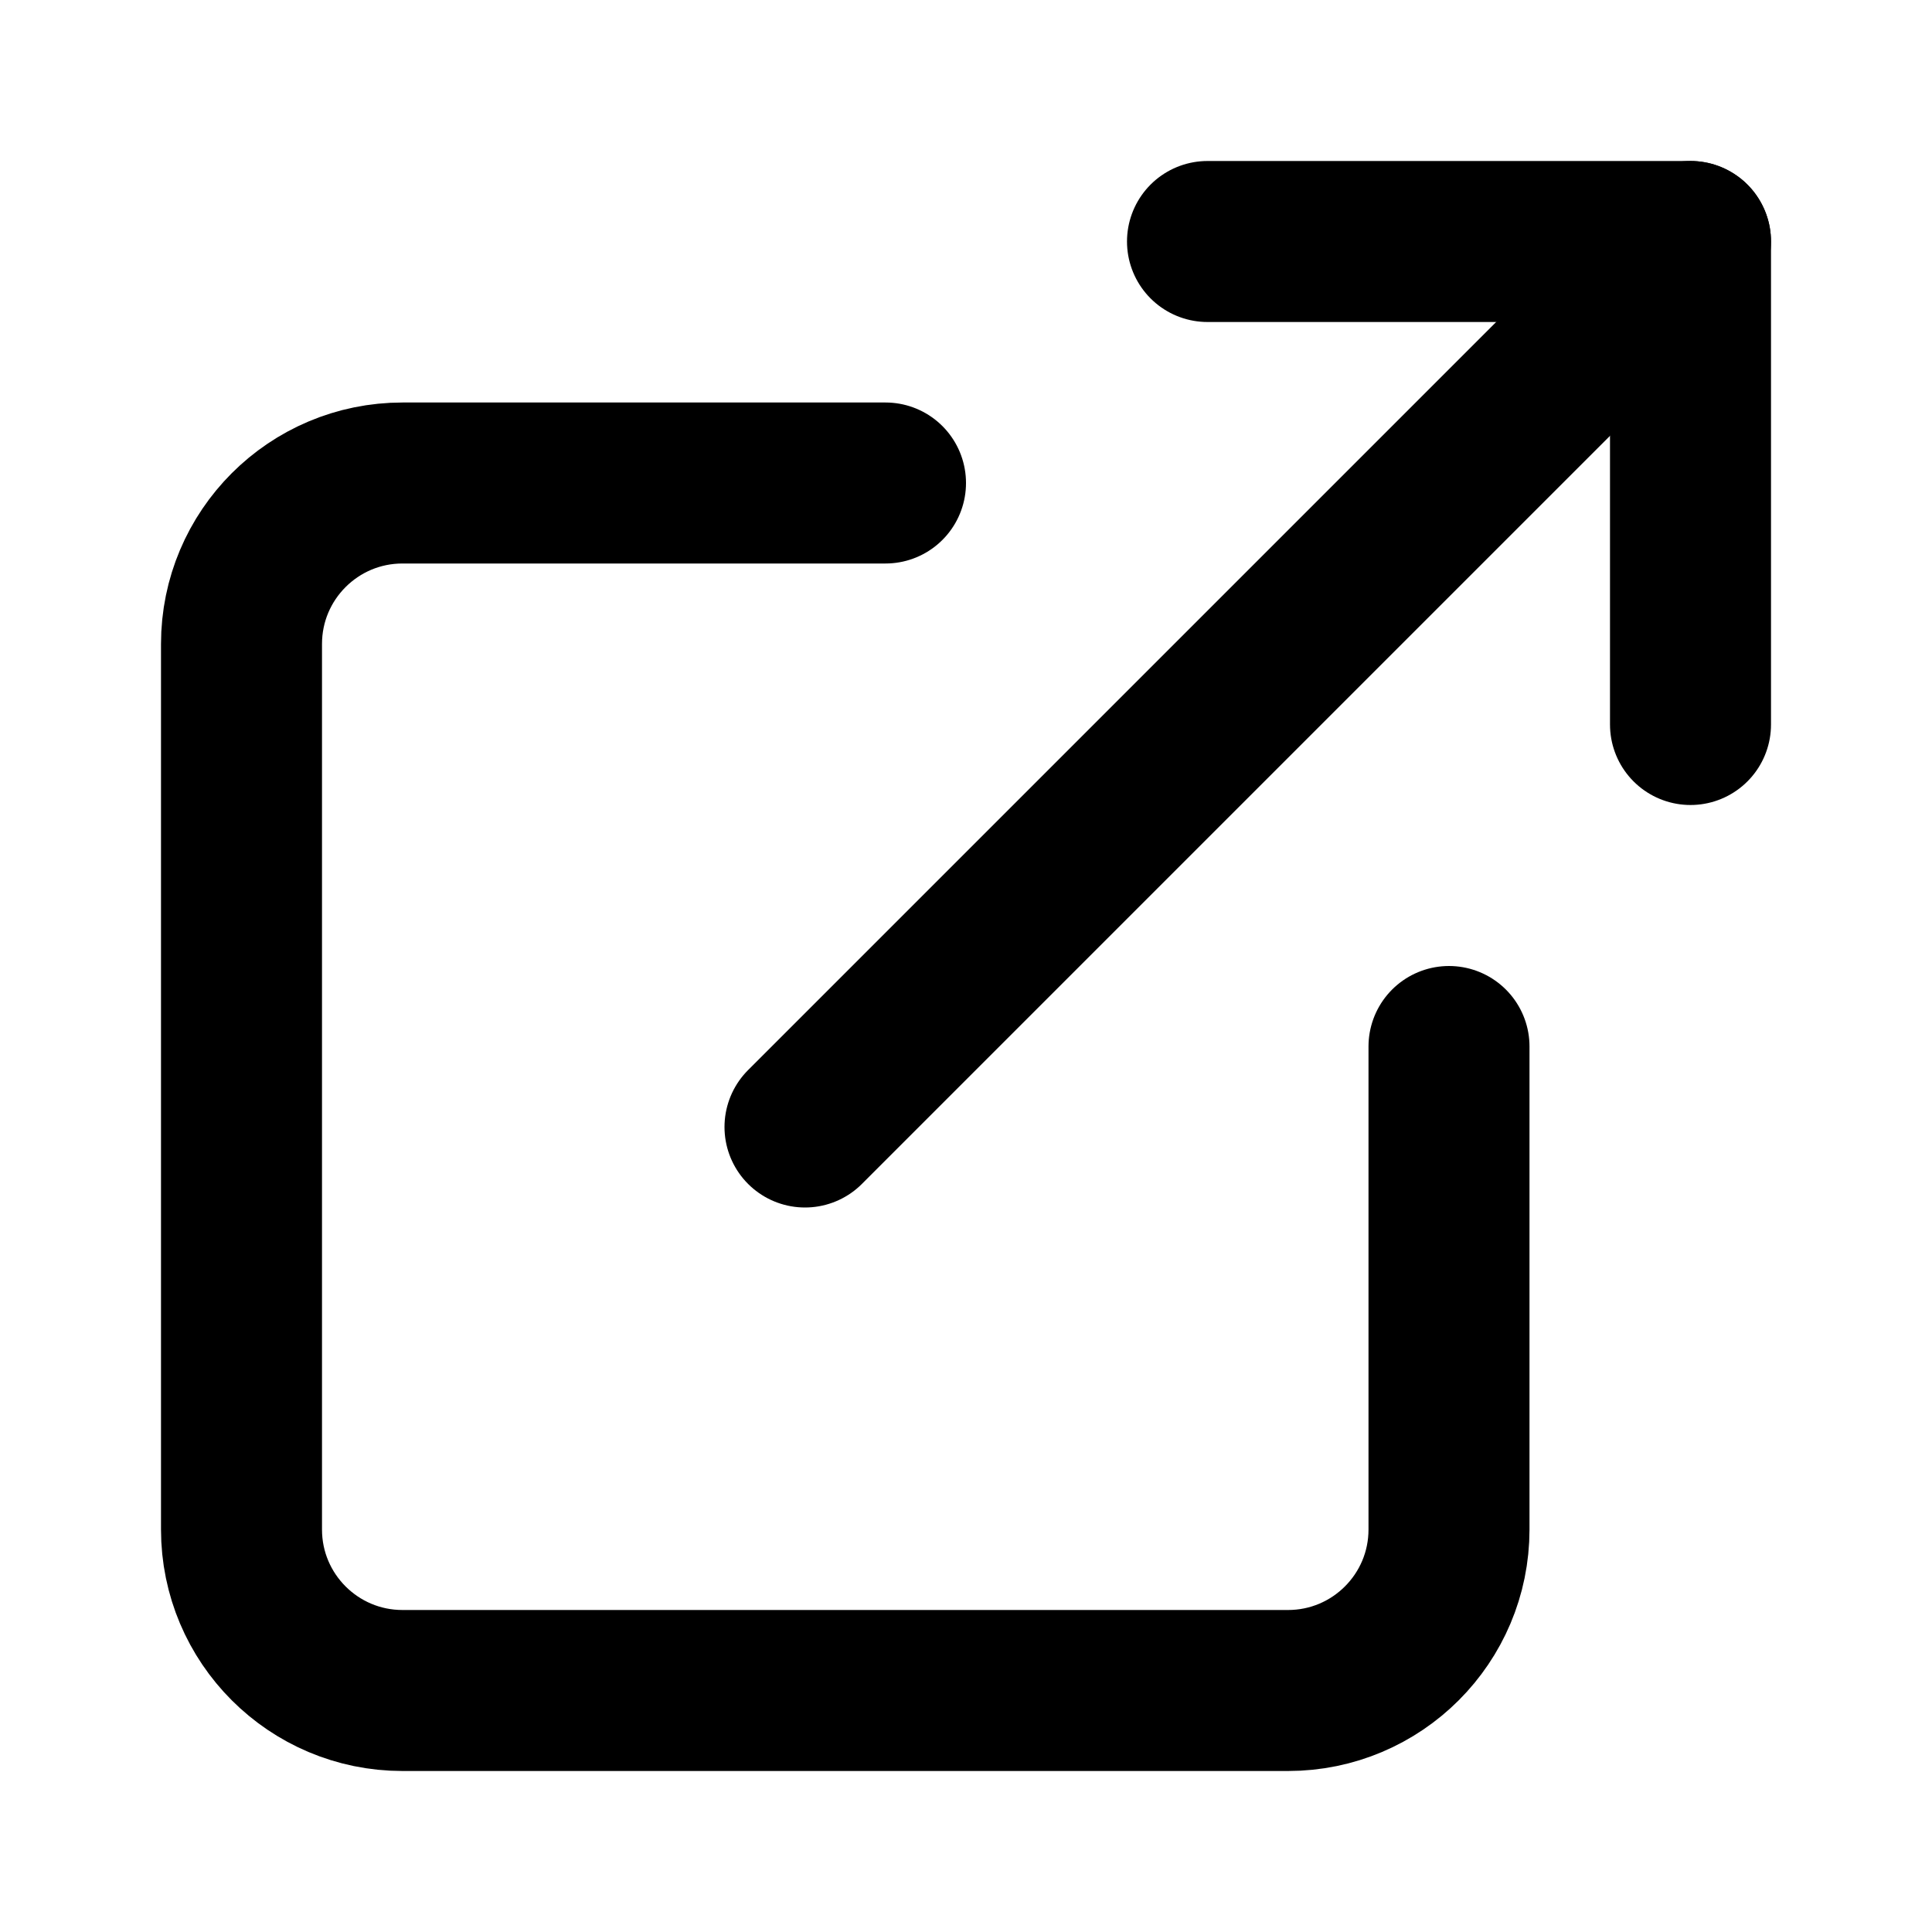
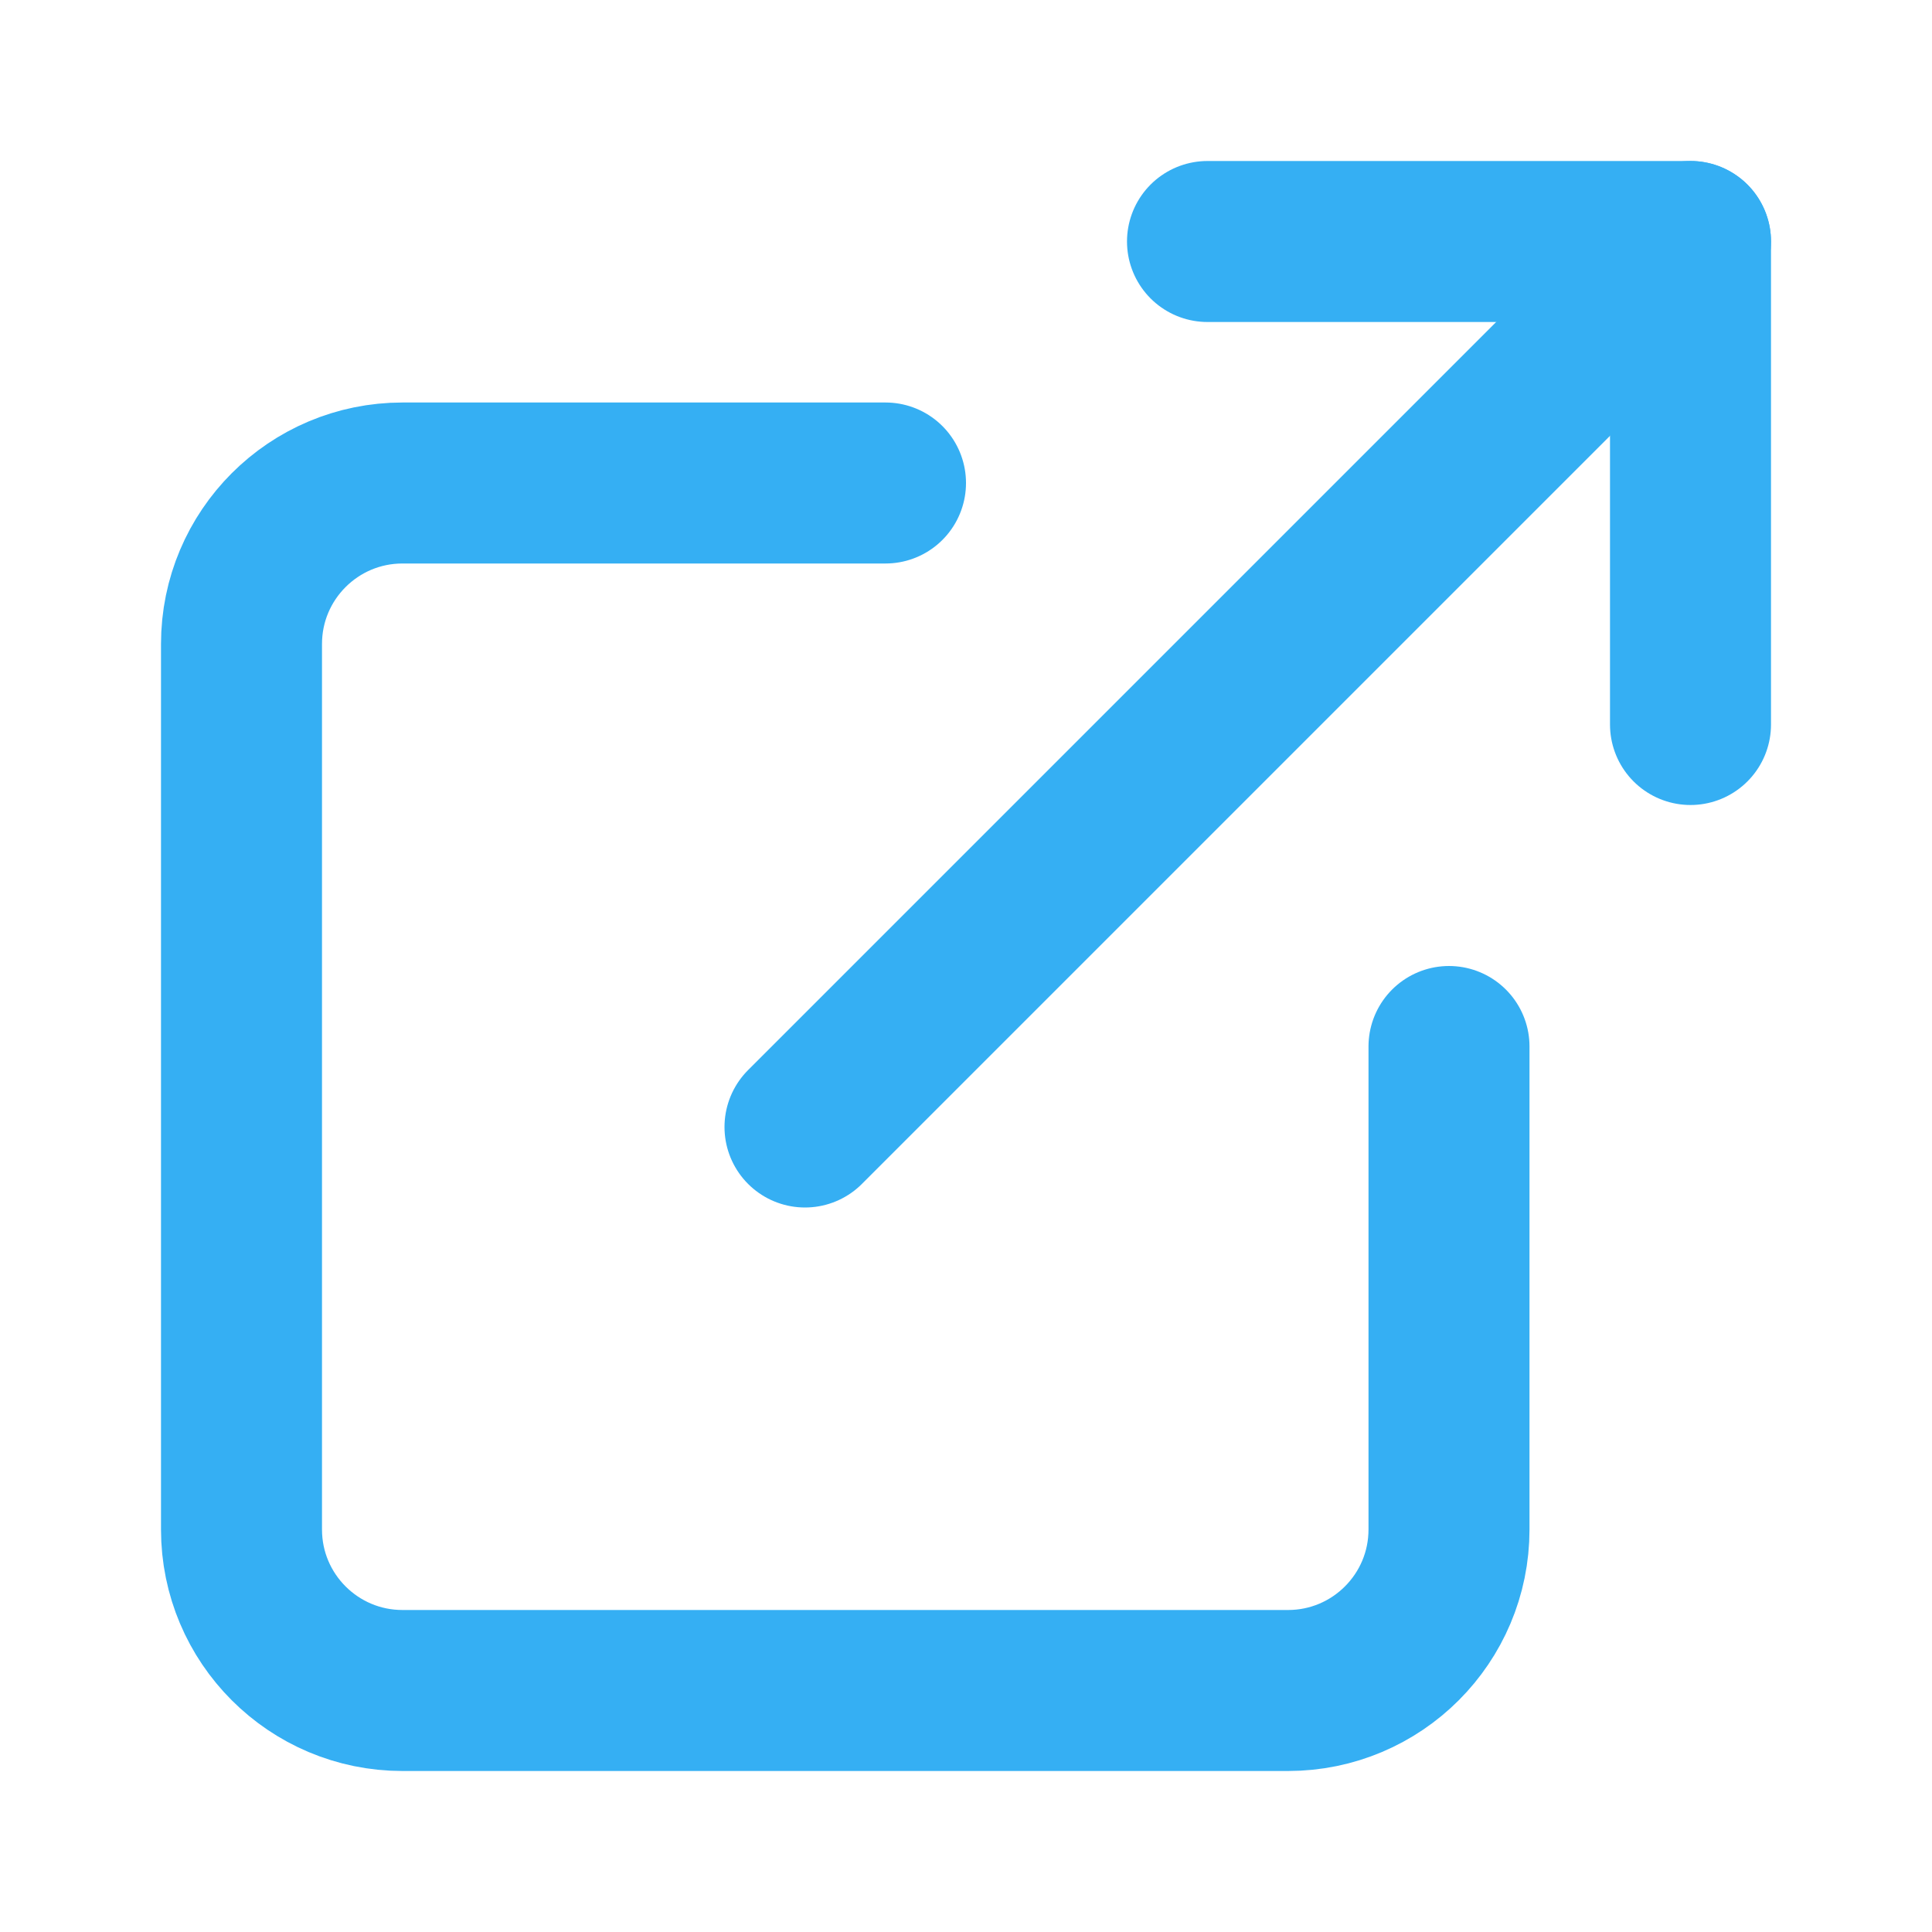
- <svg xmlns="http://www.w3.org/2000/svg" width="24" height="24" viewBox="0 0 24 24" fill="none" stroke="currentColor" stroke-width="2" stroke-linecap="round" stroke-linejoin="round" class="lucide lucide-external-link-icon lucide-external-link">
+ <svg xmlns="http://www.w3.org/2000/svg" width="24" height="24" viewBox="0 0 24 24" fill="none" stroke="#35AFF3" stroke-width="2" stroke-linecap="round" stroke-linejoin="round" class="lucide lucide-external-link-icon lucide-external-link">
  <path d="M15 3h6v6" />
  <path d="M10 14 21 3" />
  <path d="M18 13v6a2 2 0 0 1-2 2H5a2 2 0 0 1-2-2V8a2 2 0 0 1 2-2h6" />
</svg>
